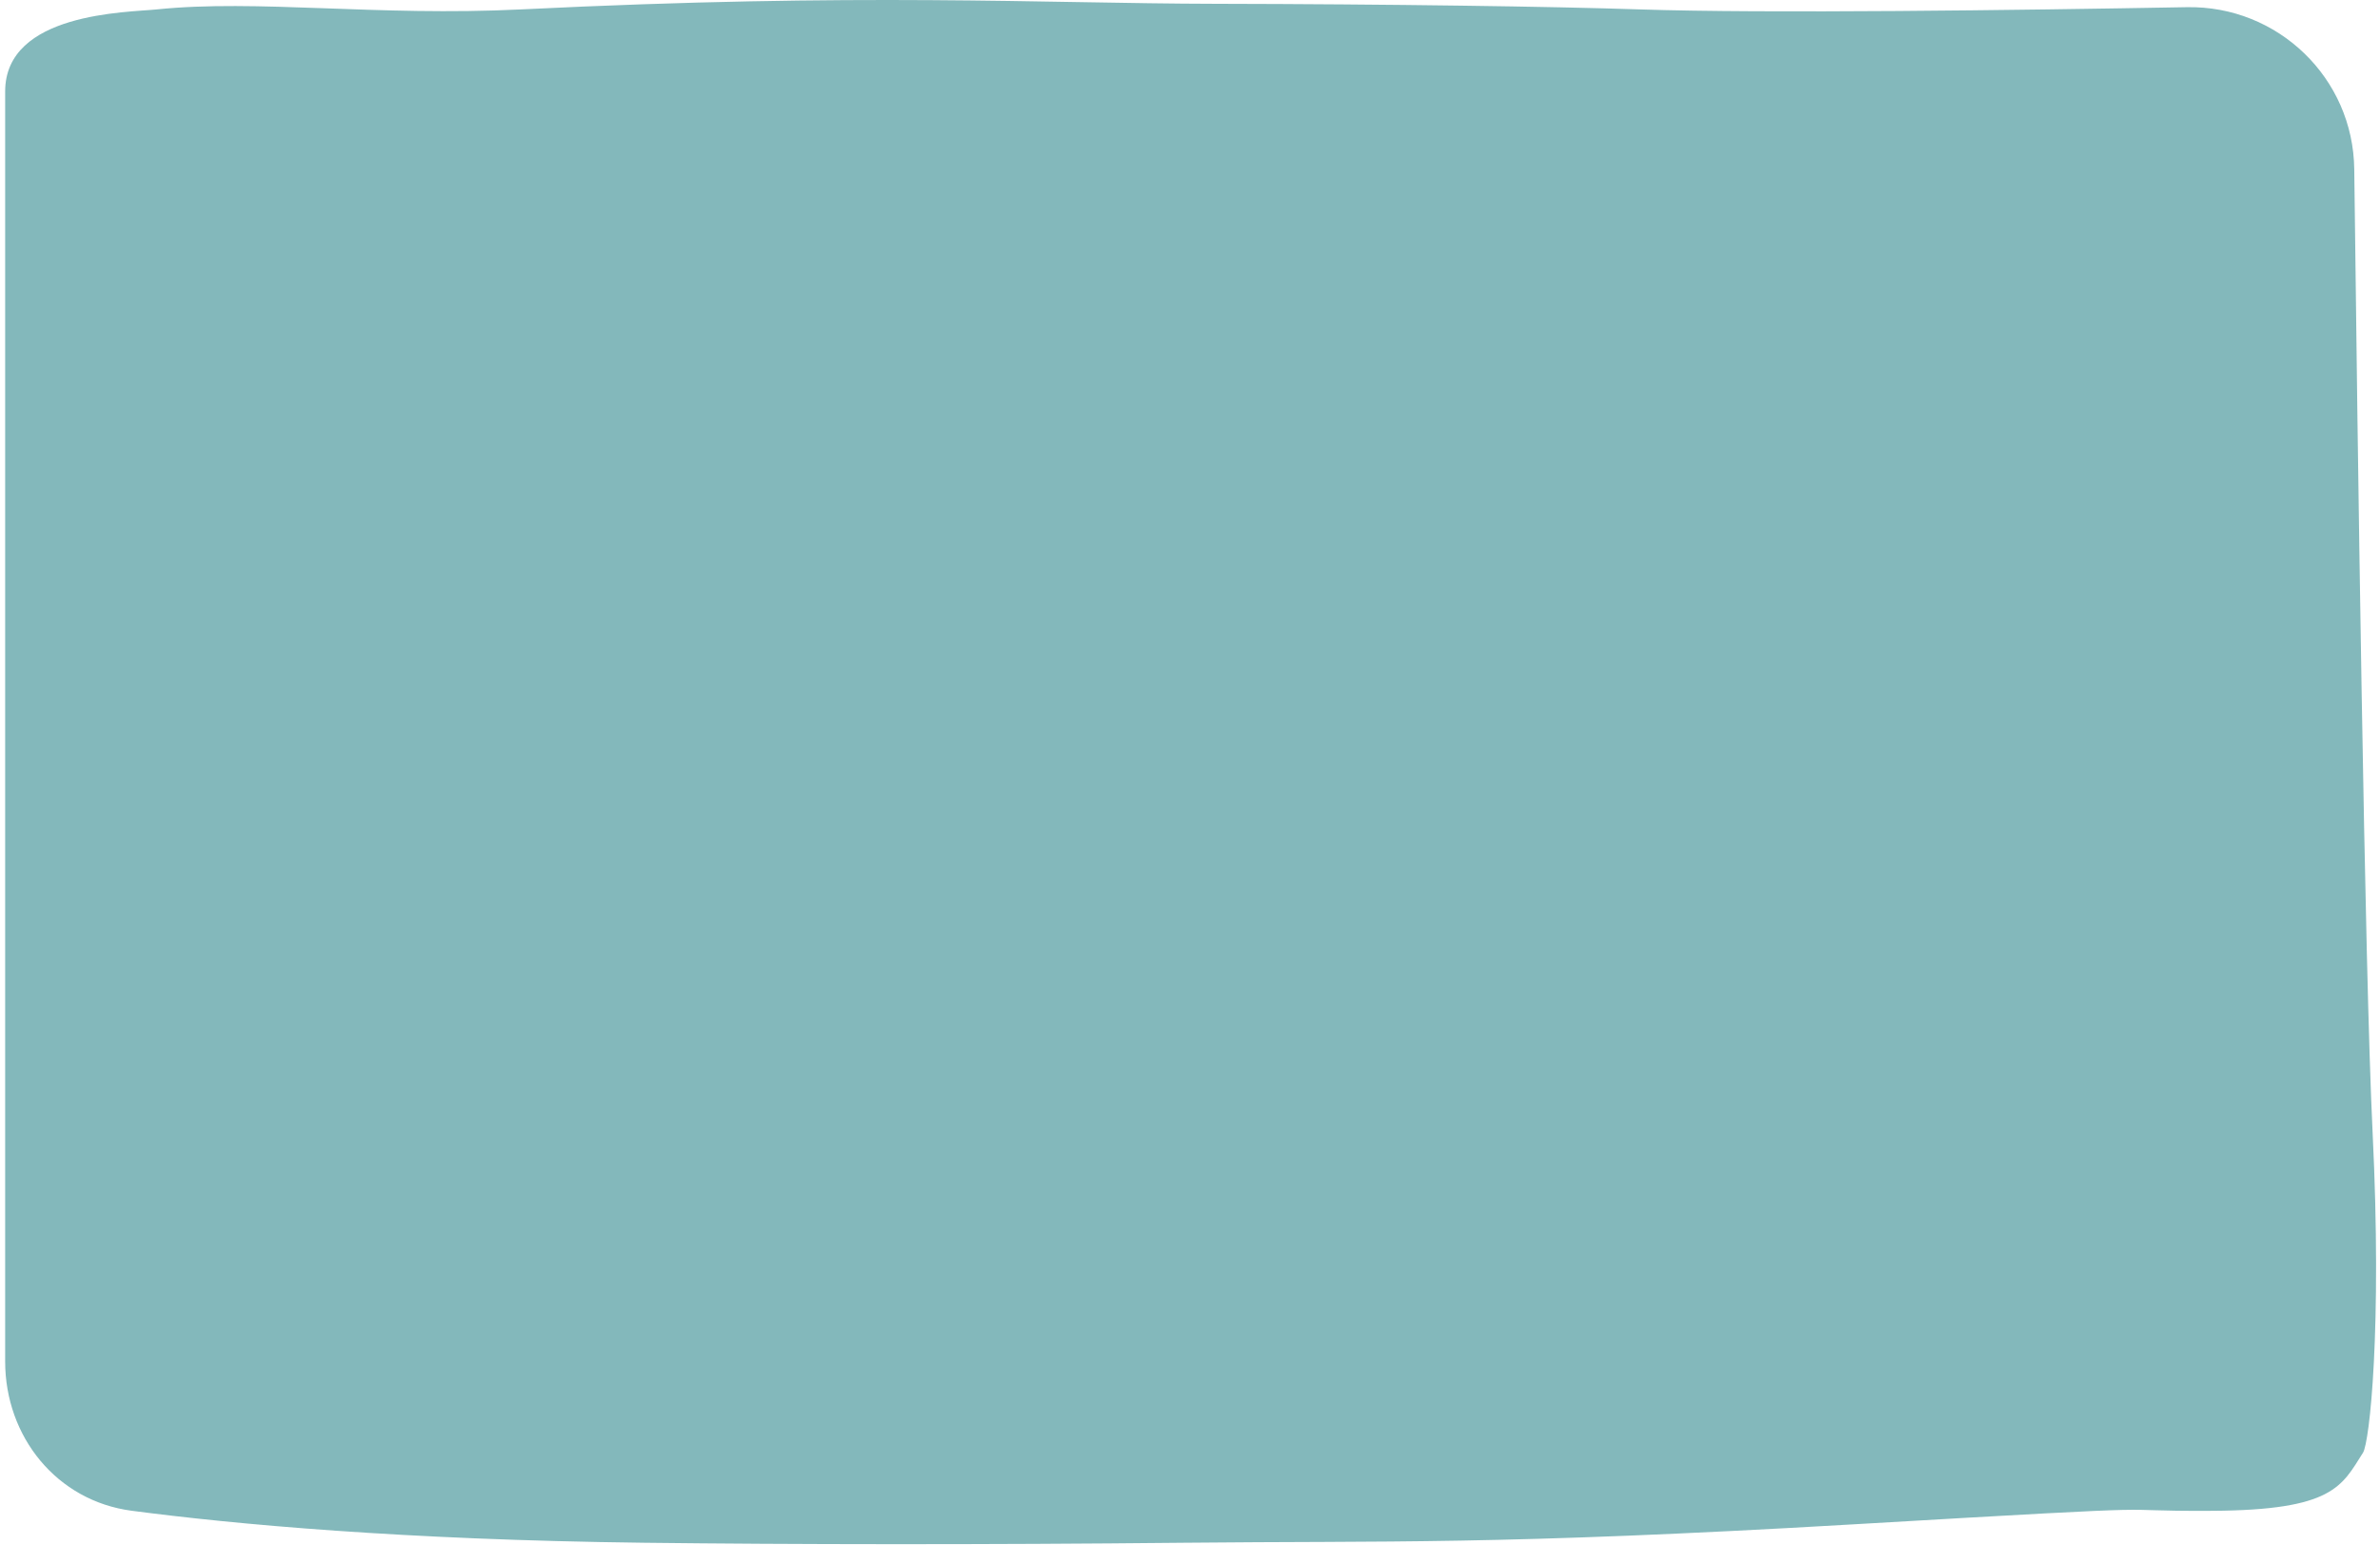
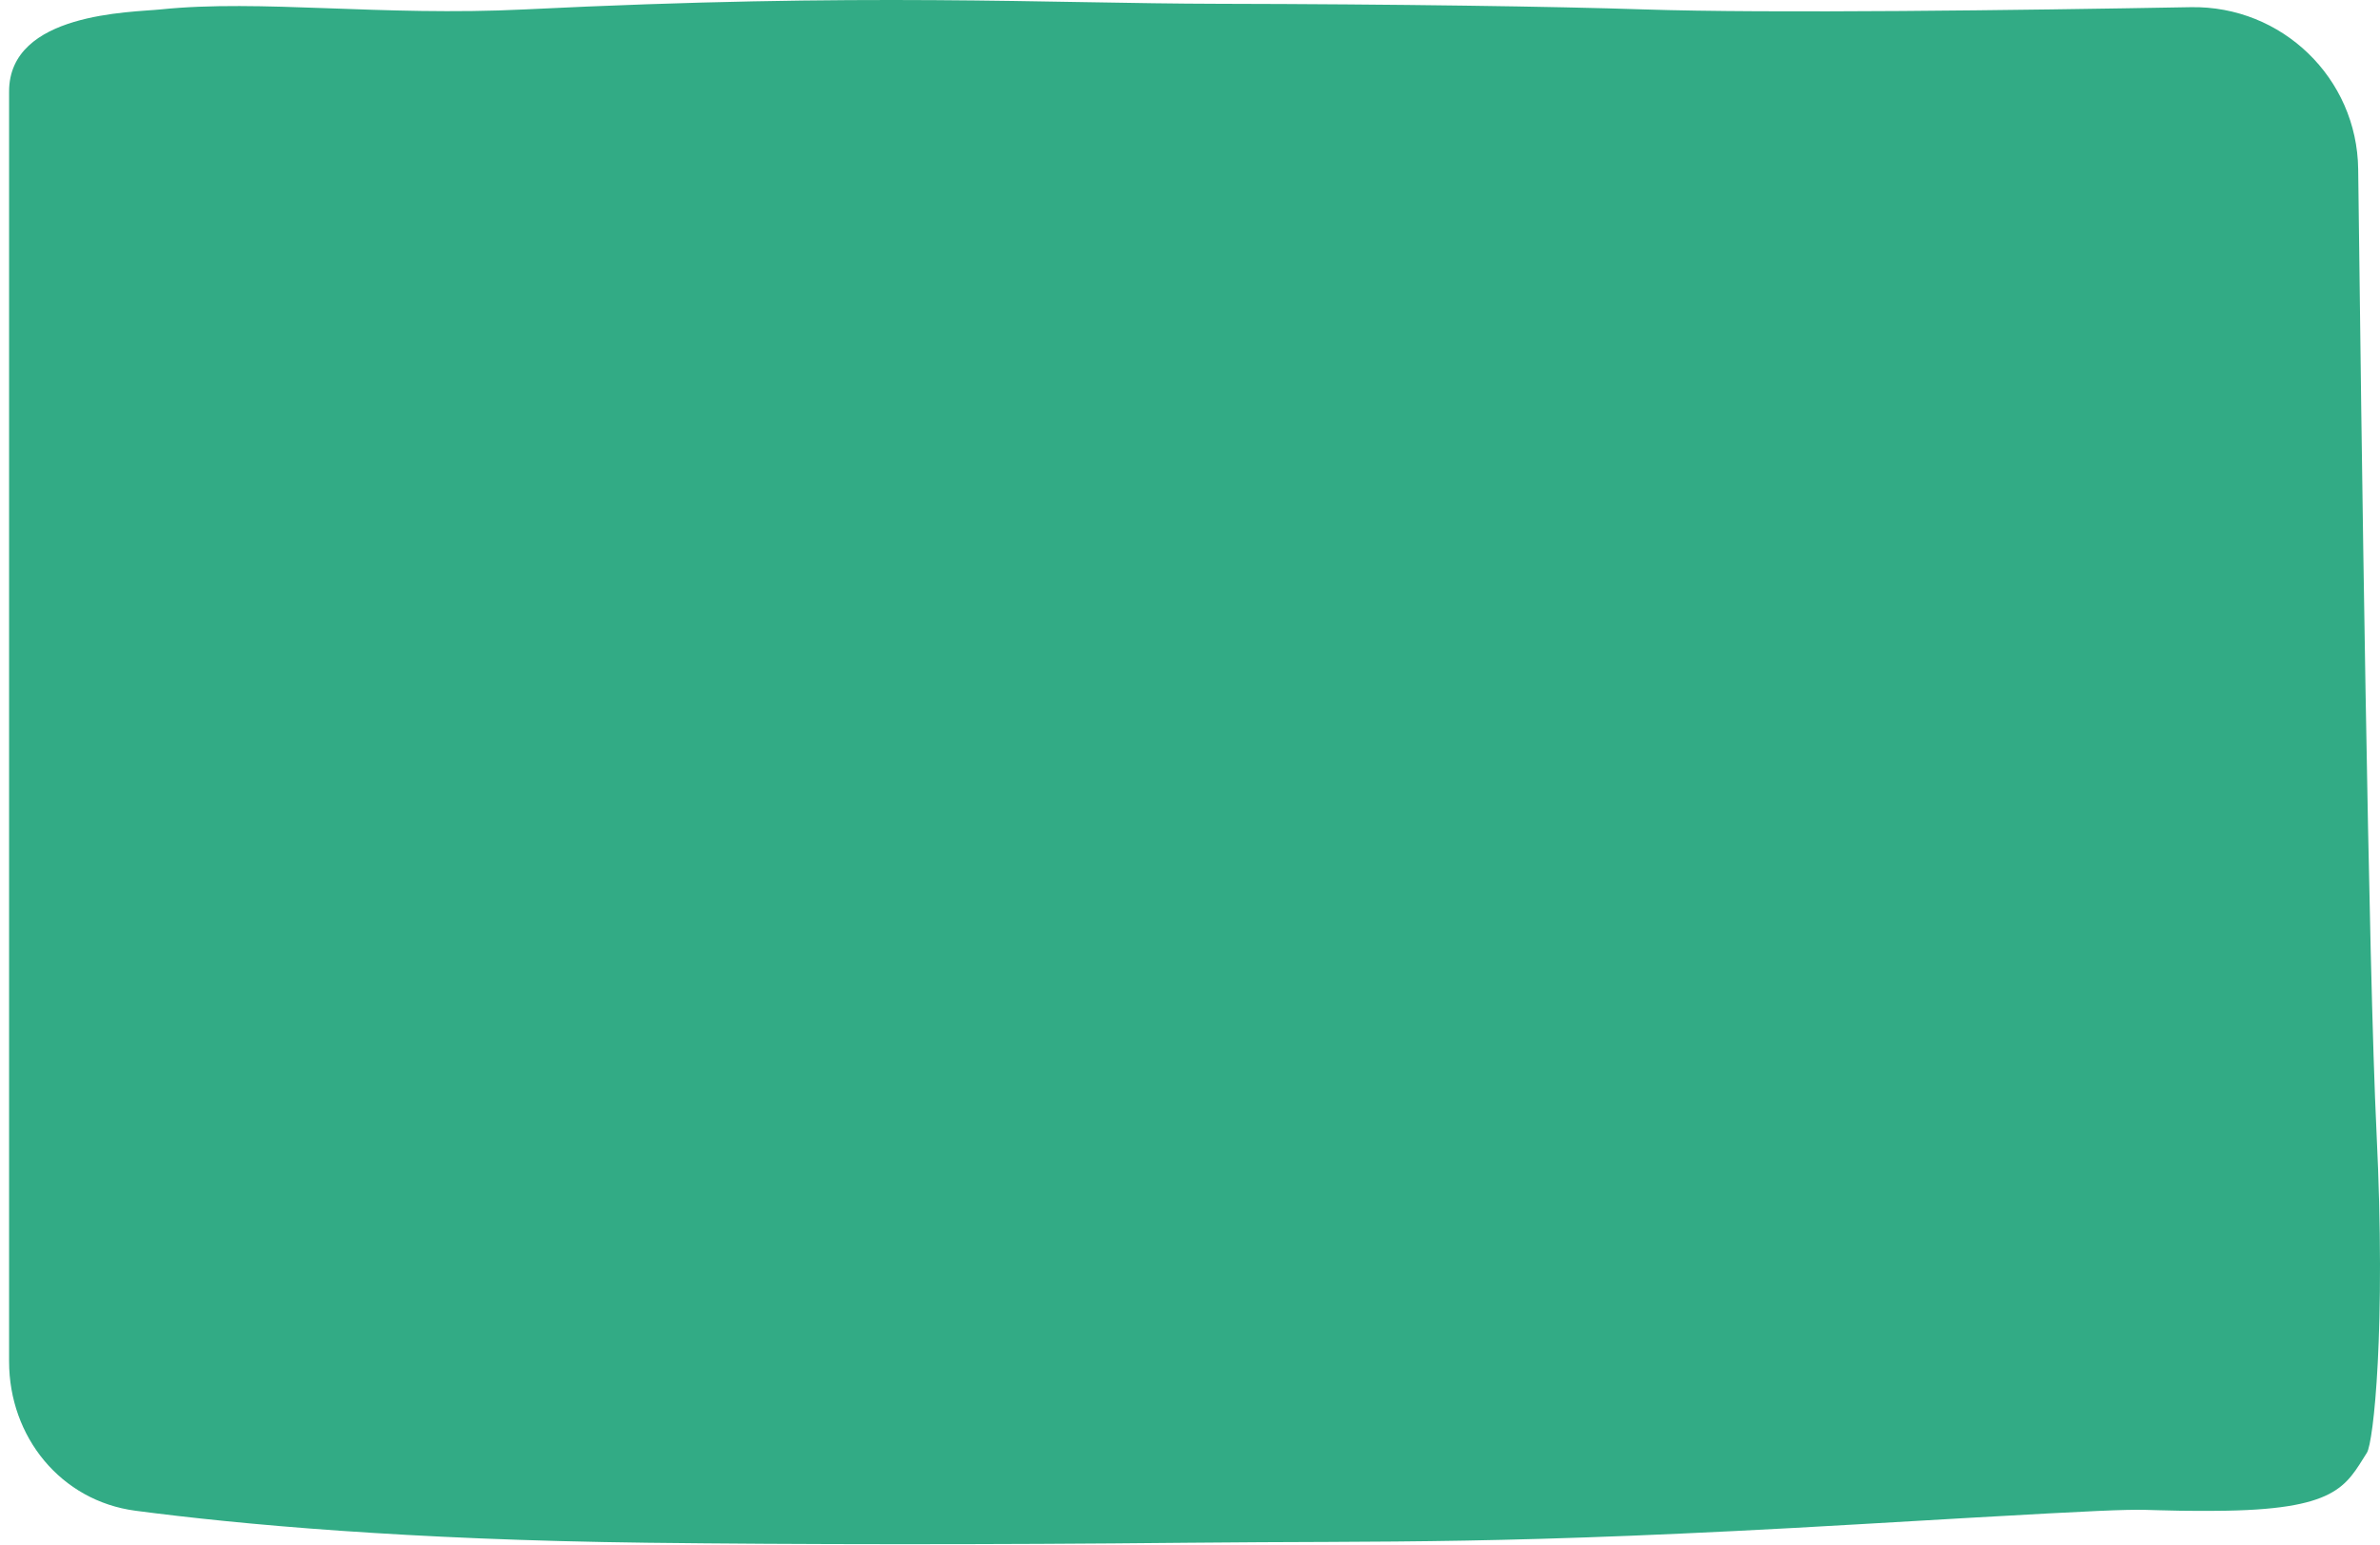
<svg xmlns="http://www.w3.org/2000/svg" width="262" height="170" viewBox="0 0 262 170" fill="none">
-   <path fill-rule="evenodd" clip-rule="evenodd" d="M0.568 10.069C0.568 1.37 14.025 1.37 17.26 1.036C28.262 -0.101 41.527 1.818 57.359 1.036C94.971 -0.822 114.489 0.379 133.785 0.418C153.081 0.457 170.835 0.714 180.517 1.036C194.378 1.497 222.226 1.124 240.734 0.79C250.77 0.609 259.047 8.59 259.166 18.626C259.521 48.527 260.3 106.528 261.186 124.682C262.244 146.343 260.845 158.804 260.128 159.931C257.779 163.629 256.844 166.253 243.524 166.328C230.204 166.404 243.631 165.497 204.147 167.809C164.664 170.121 152.735 169.612 130.353 169.842C108.272 170.068 86.982 170.037 70.853 169.842C44.3 169.519 25.813 167.809 14.487 166.319C6.261 165.237 0.568 158.182 0.568 149.885C0.568 113.193 0.568 17.096 0.568 10.069Z" fill="#157A7E" fill-opacity="0.53" />
+   <path fill-rule="evenodd" clip-rule="evenodd" d="M1 10.069C1 1.37 14.457 1.37 17.692 1.036C28.694 -0.101 41.959 1.818 57.79 1.036C95.403 -0.822 114.92 0.379 134.216 0.418C153.512 0.457 171.267 0.714 180.949 1.036C194.81 1.497 222.658 1.124 241.166 0.79C251.201 0.609 259.479 8.59 259.598 18.626C259.953 48.527 260.731 106.528 261.618 124.682C262.676 146.343 261.276 158.804 260.56 159.931C258.211 163.629 257.276 166.253 243.956 166.328C230.635 166.404 244.062 165.497 204.579 167.809C165.096 170.121 153.167 169.612 130.784 169.842C108.704 170.068 87.414 170.037 71.284 169.842C44.732 169.519 26.245 167.809 14.919 166.319C6.693 165.237 1 158.182 1 149.885C1 113.193 1 17.096 1 10.069Z" fill="#32AB85" />
</svg>
